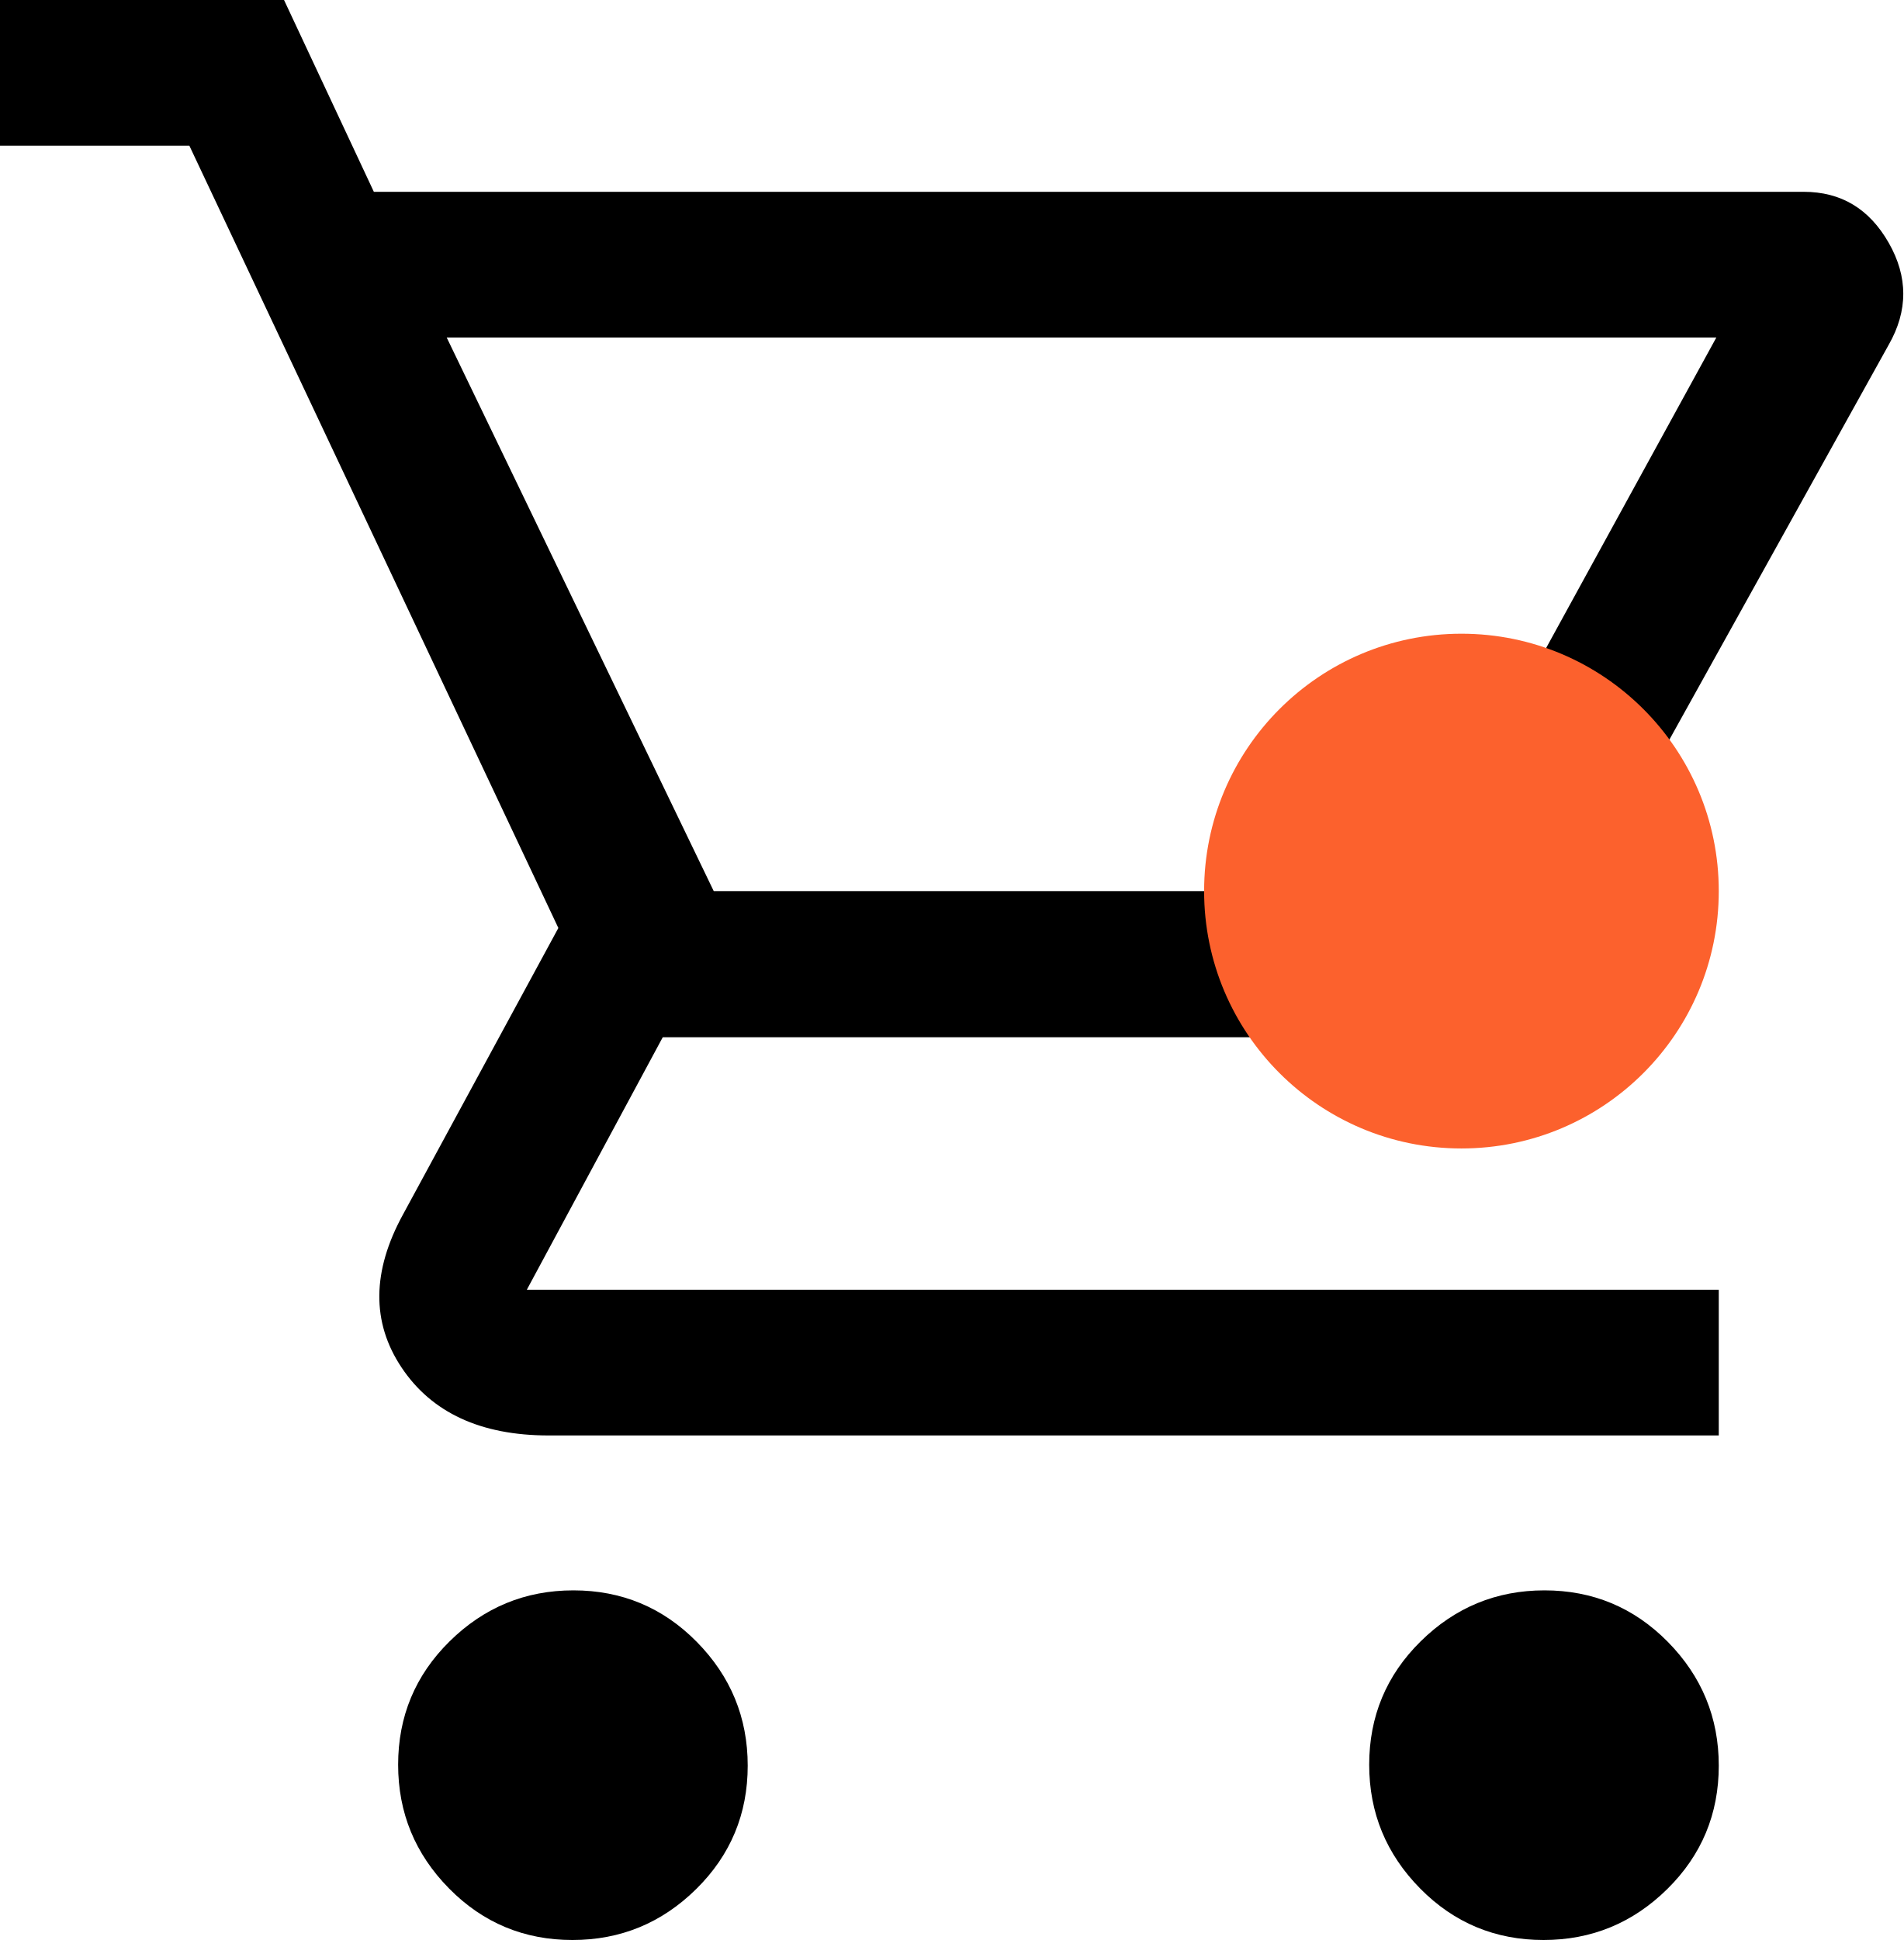
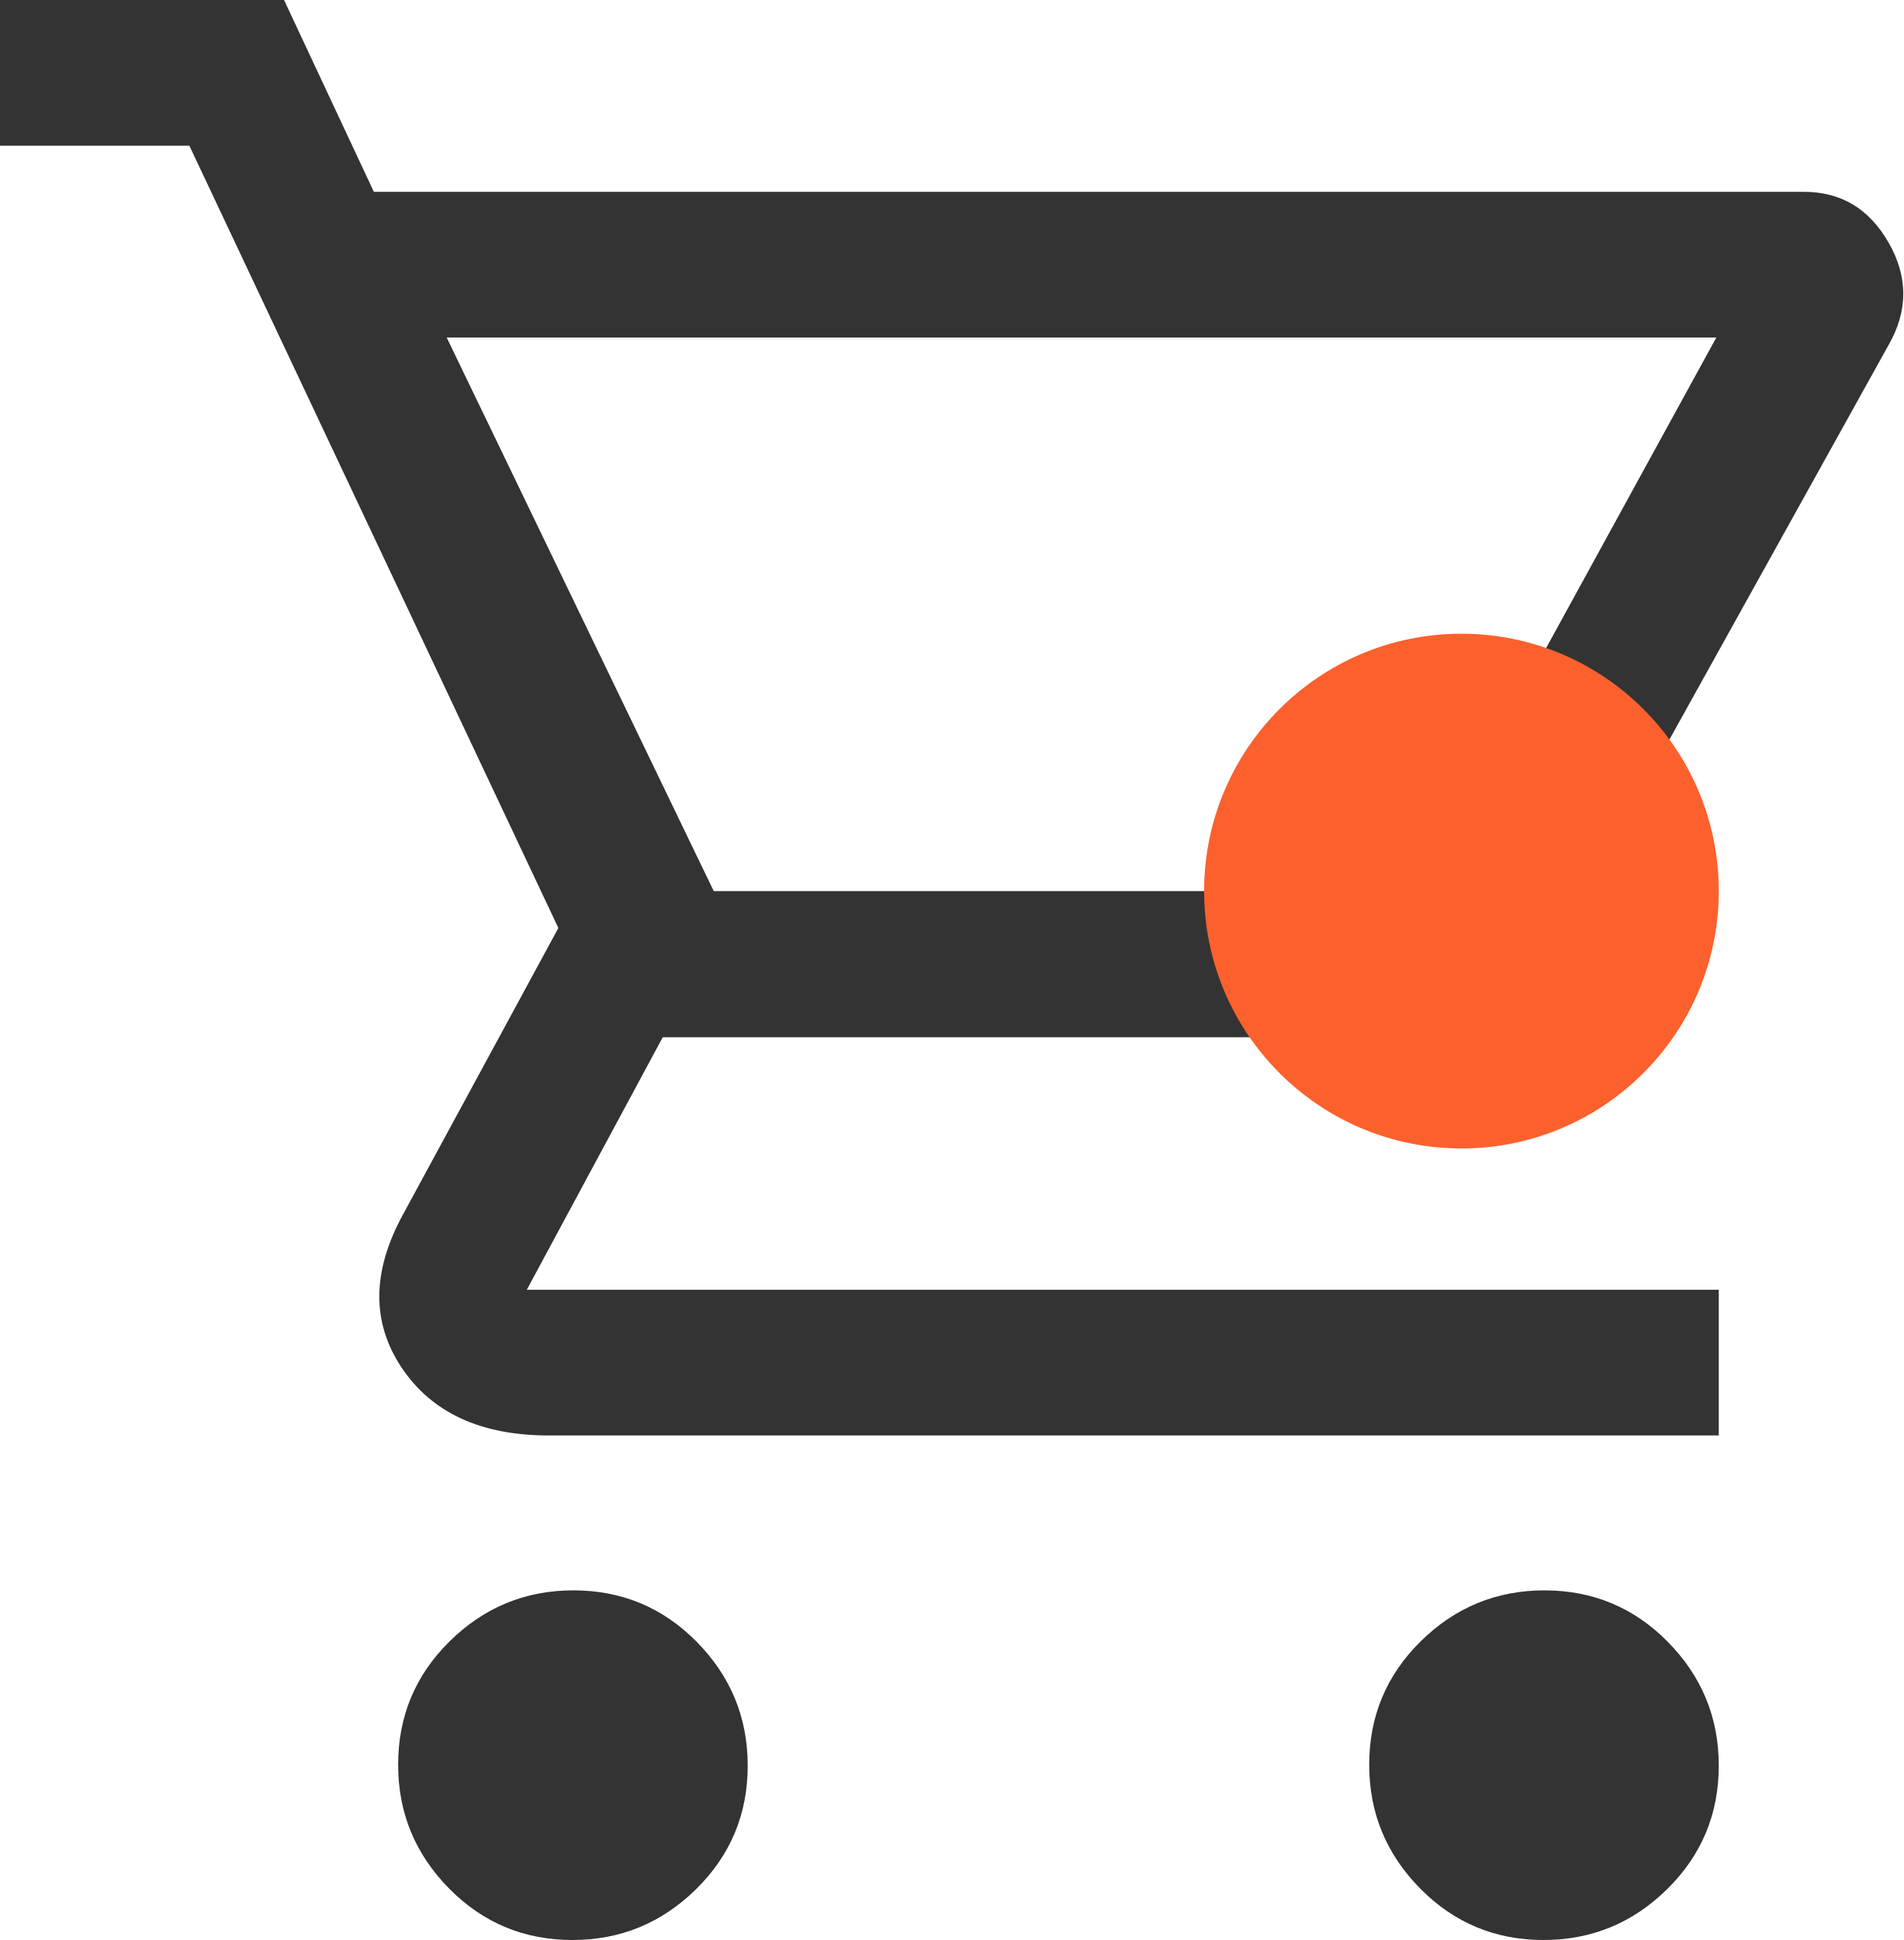
- <svg xmlns="http://www.w3.org/2000/svg" id="Layer_1" width="39.2" height="39.95" viewBox="0 0 39.2 39.95">
+ <svg xmlns="http://www.w3.org/2000/svg" id="Layer_1" fill="#333333" width="39.2" height="39.95" viewBox="0 0 39.2 39.95">
  <defs>
    <style>.cls-1{fill:#fc612d;}</style>
  </defs>
  <path d="m11.79,39.95c-.99,0-1.84-.35-2.54-1.06-.7-.71-1.05-1.56-1.05-2.55s.35-1.84,1.06-2.54c.71-.7,1.56-1.05,2.55-1.05s1.84.35,2.54,1.06c.7.71,1.05,1.56,1.05,2.55s-.35,1.84-1.06,2.54c-.71.7-1.56,1.05-2.55,1.05Zm20,0c-.99,0-1.84-.35-2.54-1.06-.7-.71-1.05-1.56-1.05-2.55s.35-1.84,1.06-2.54c.71-.7,1.56-1.05,2.55-1.05s1.84.35,2.54,1.06c.7.71,1.05,1.56,1.05,2.55s-.35,1.84-1.06,2.54c-.71.7-1.56,1.05-2.55,1.05ZM9.2,6.95l5.5,11.4h14.4l6.25-11.4H9.2Zm-1.5-3h29.45c.77,0,1.35.35,1.75,1.05.4.7.4,1.4,0,2.1l-6.75,12.15c-.37.63-.84,1.14-1.43,1.53-.59.38-1.23.58-1.92.58h-15.15l-2.8,5.2h24.55v3H11.3c-1.4,0-2.41-.47-3.03-1.4s-.61-1.98.03-3.15l3.2-5.9L3.9,3H0V0h5.85l1.85,3.95Zm7,14.4h14.4-14.4Z" />
  <circle class="cls-1" cx="30.1" cy="18.35" r="5.3" />
</svg>
